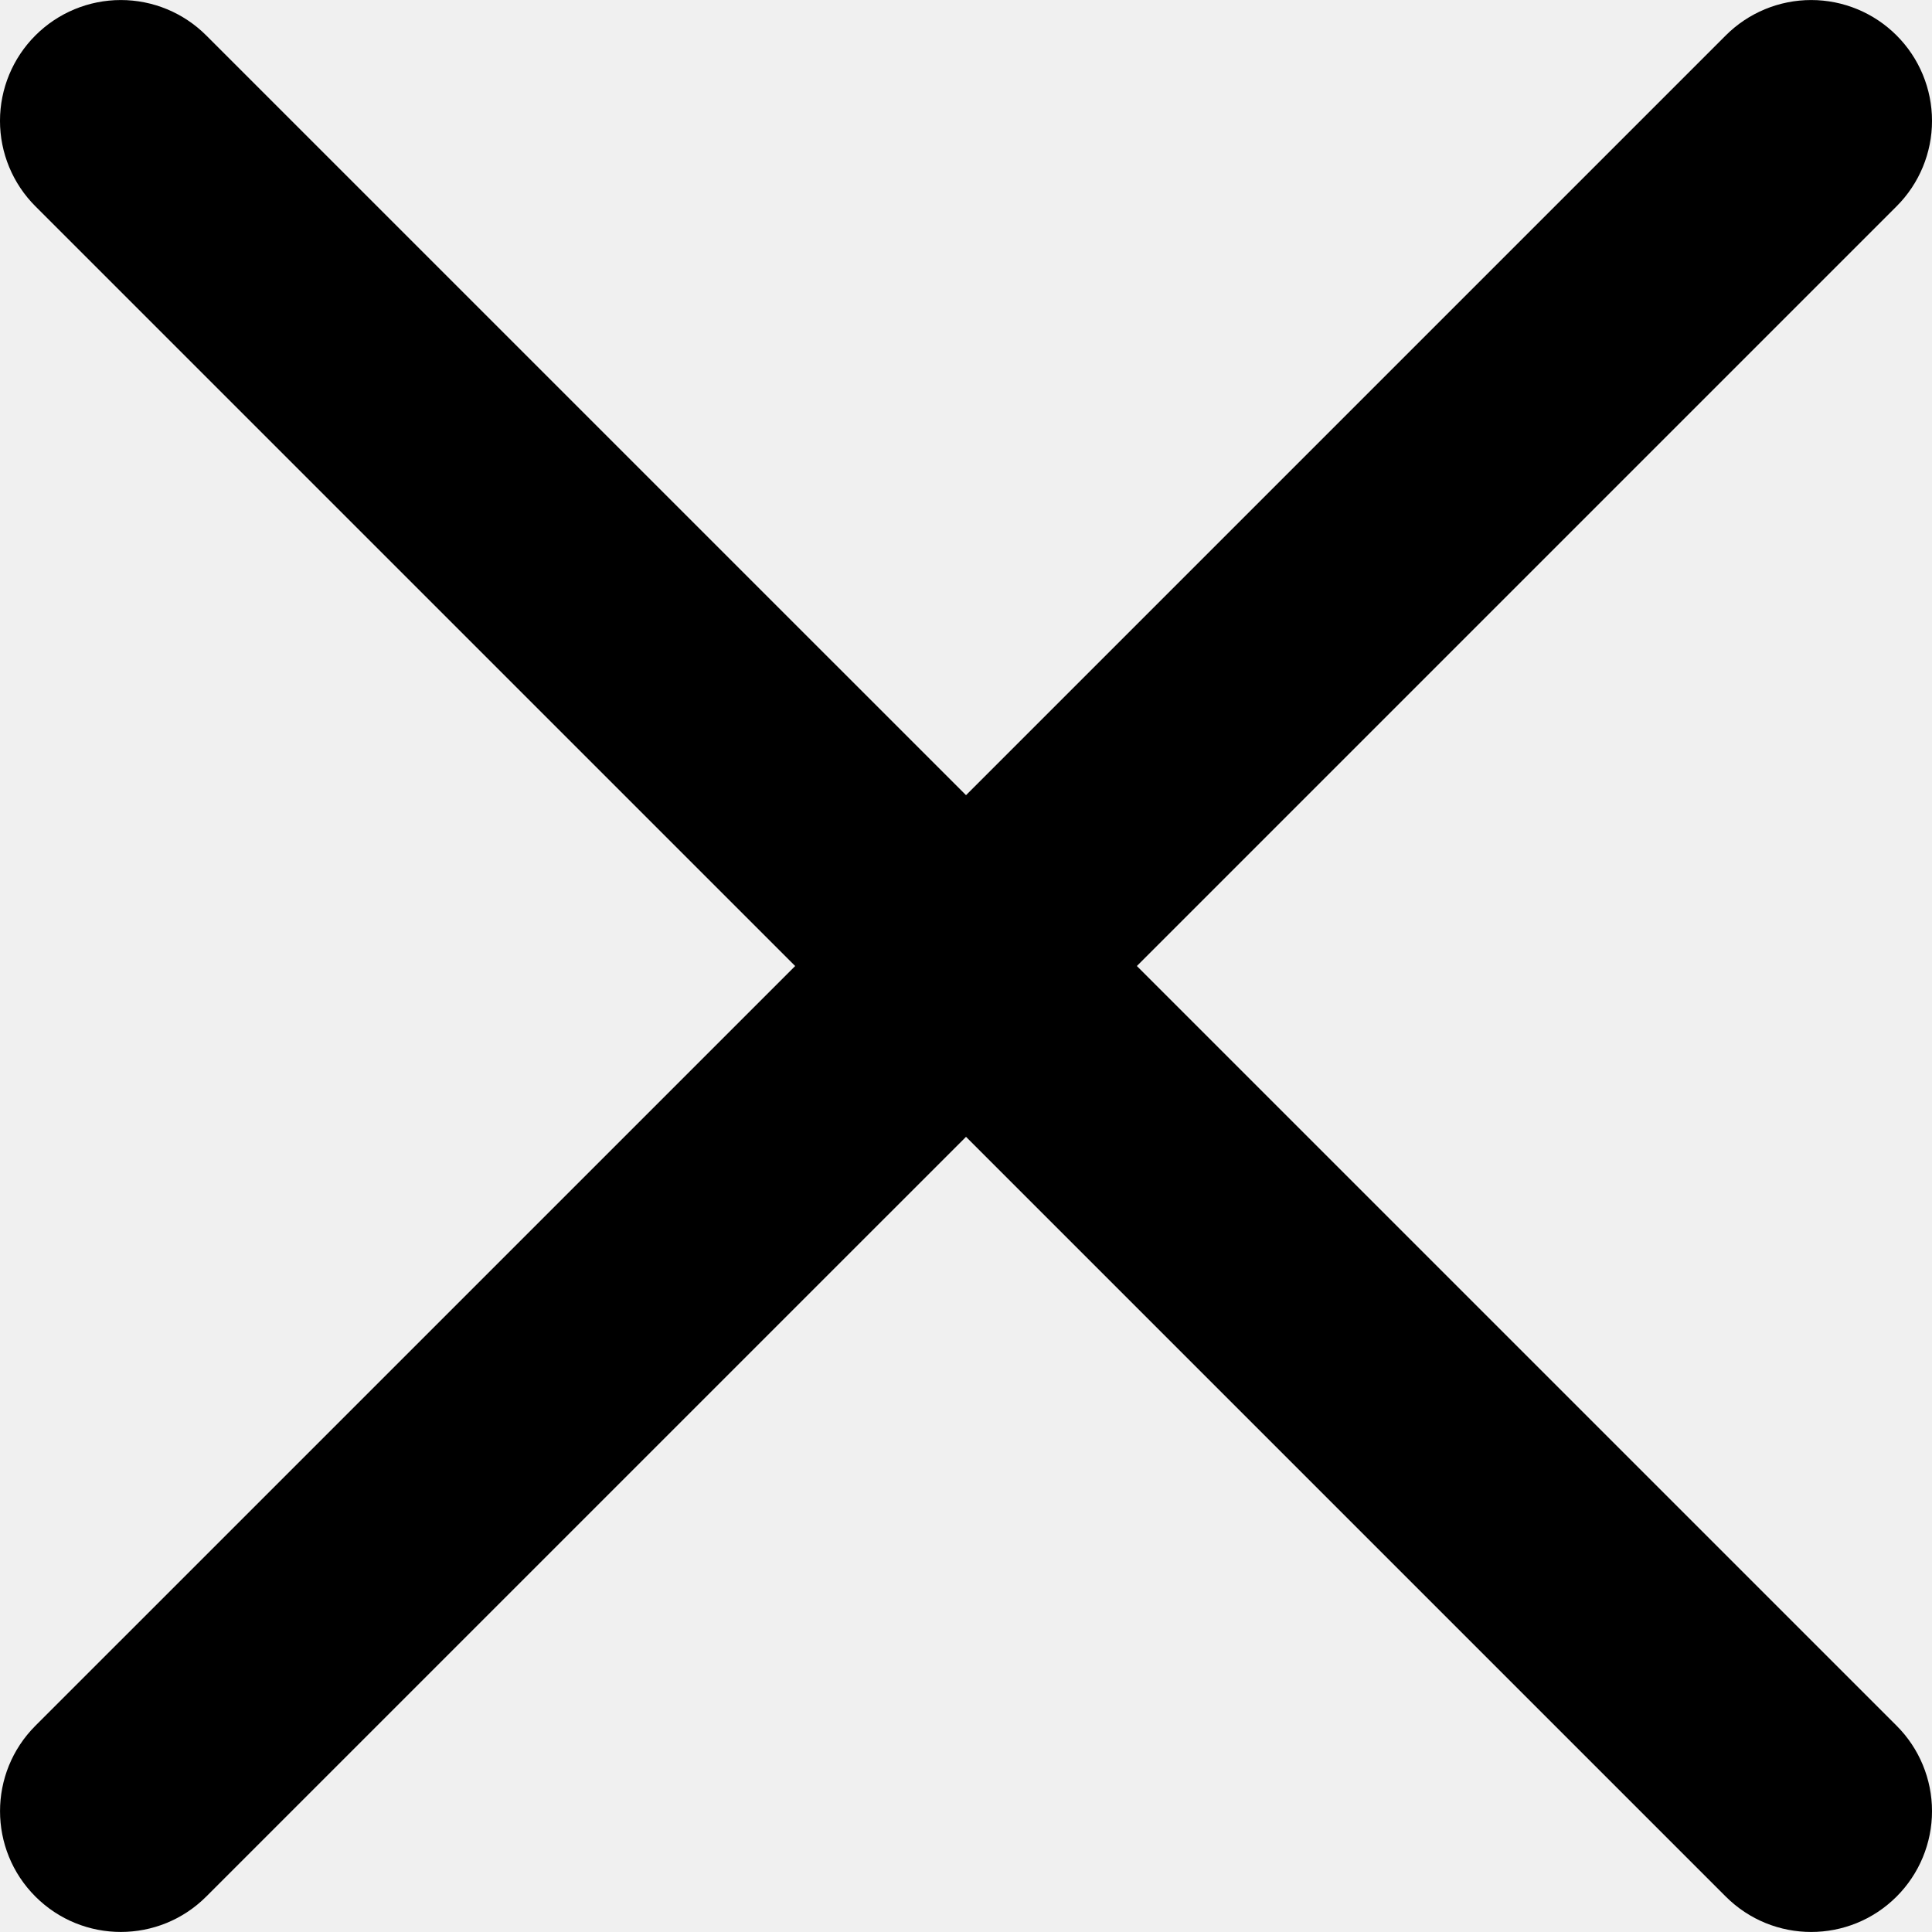
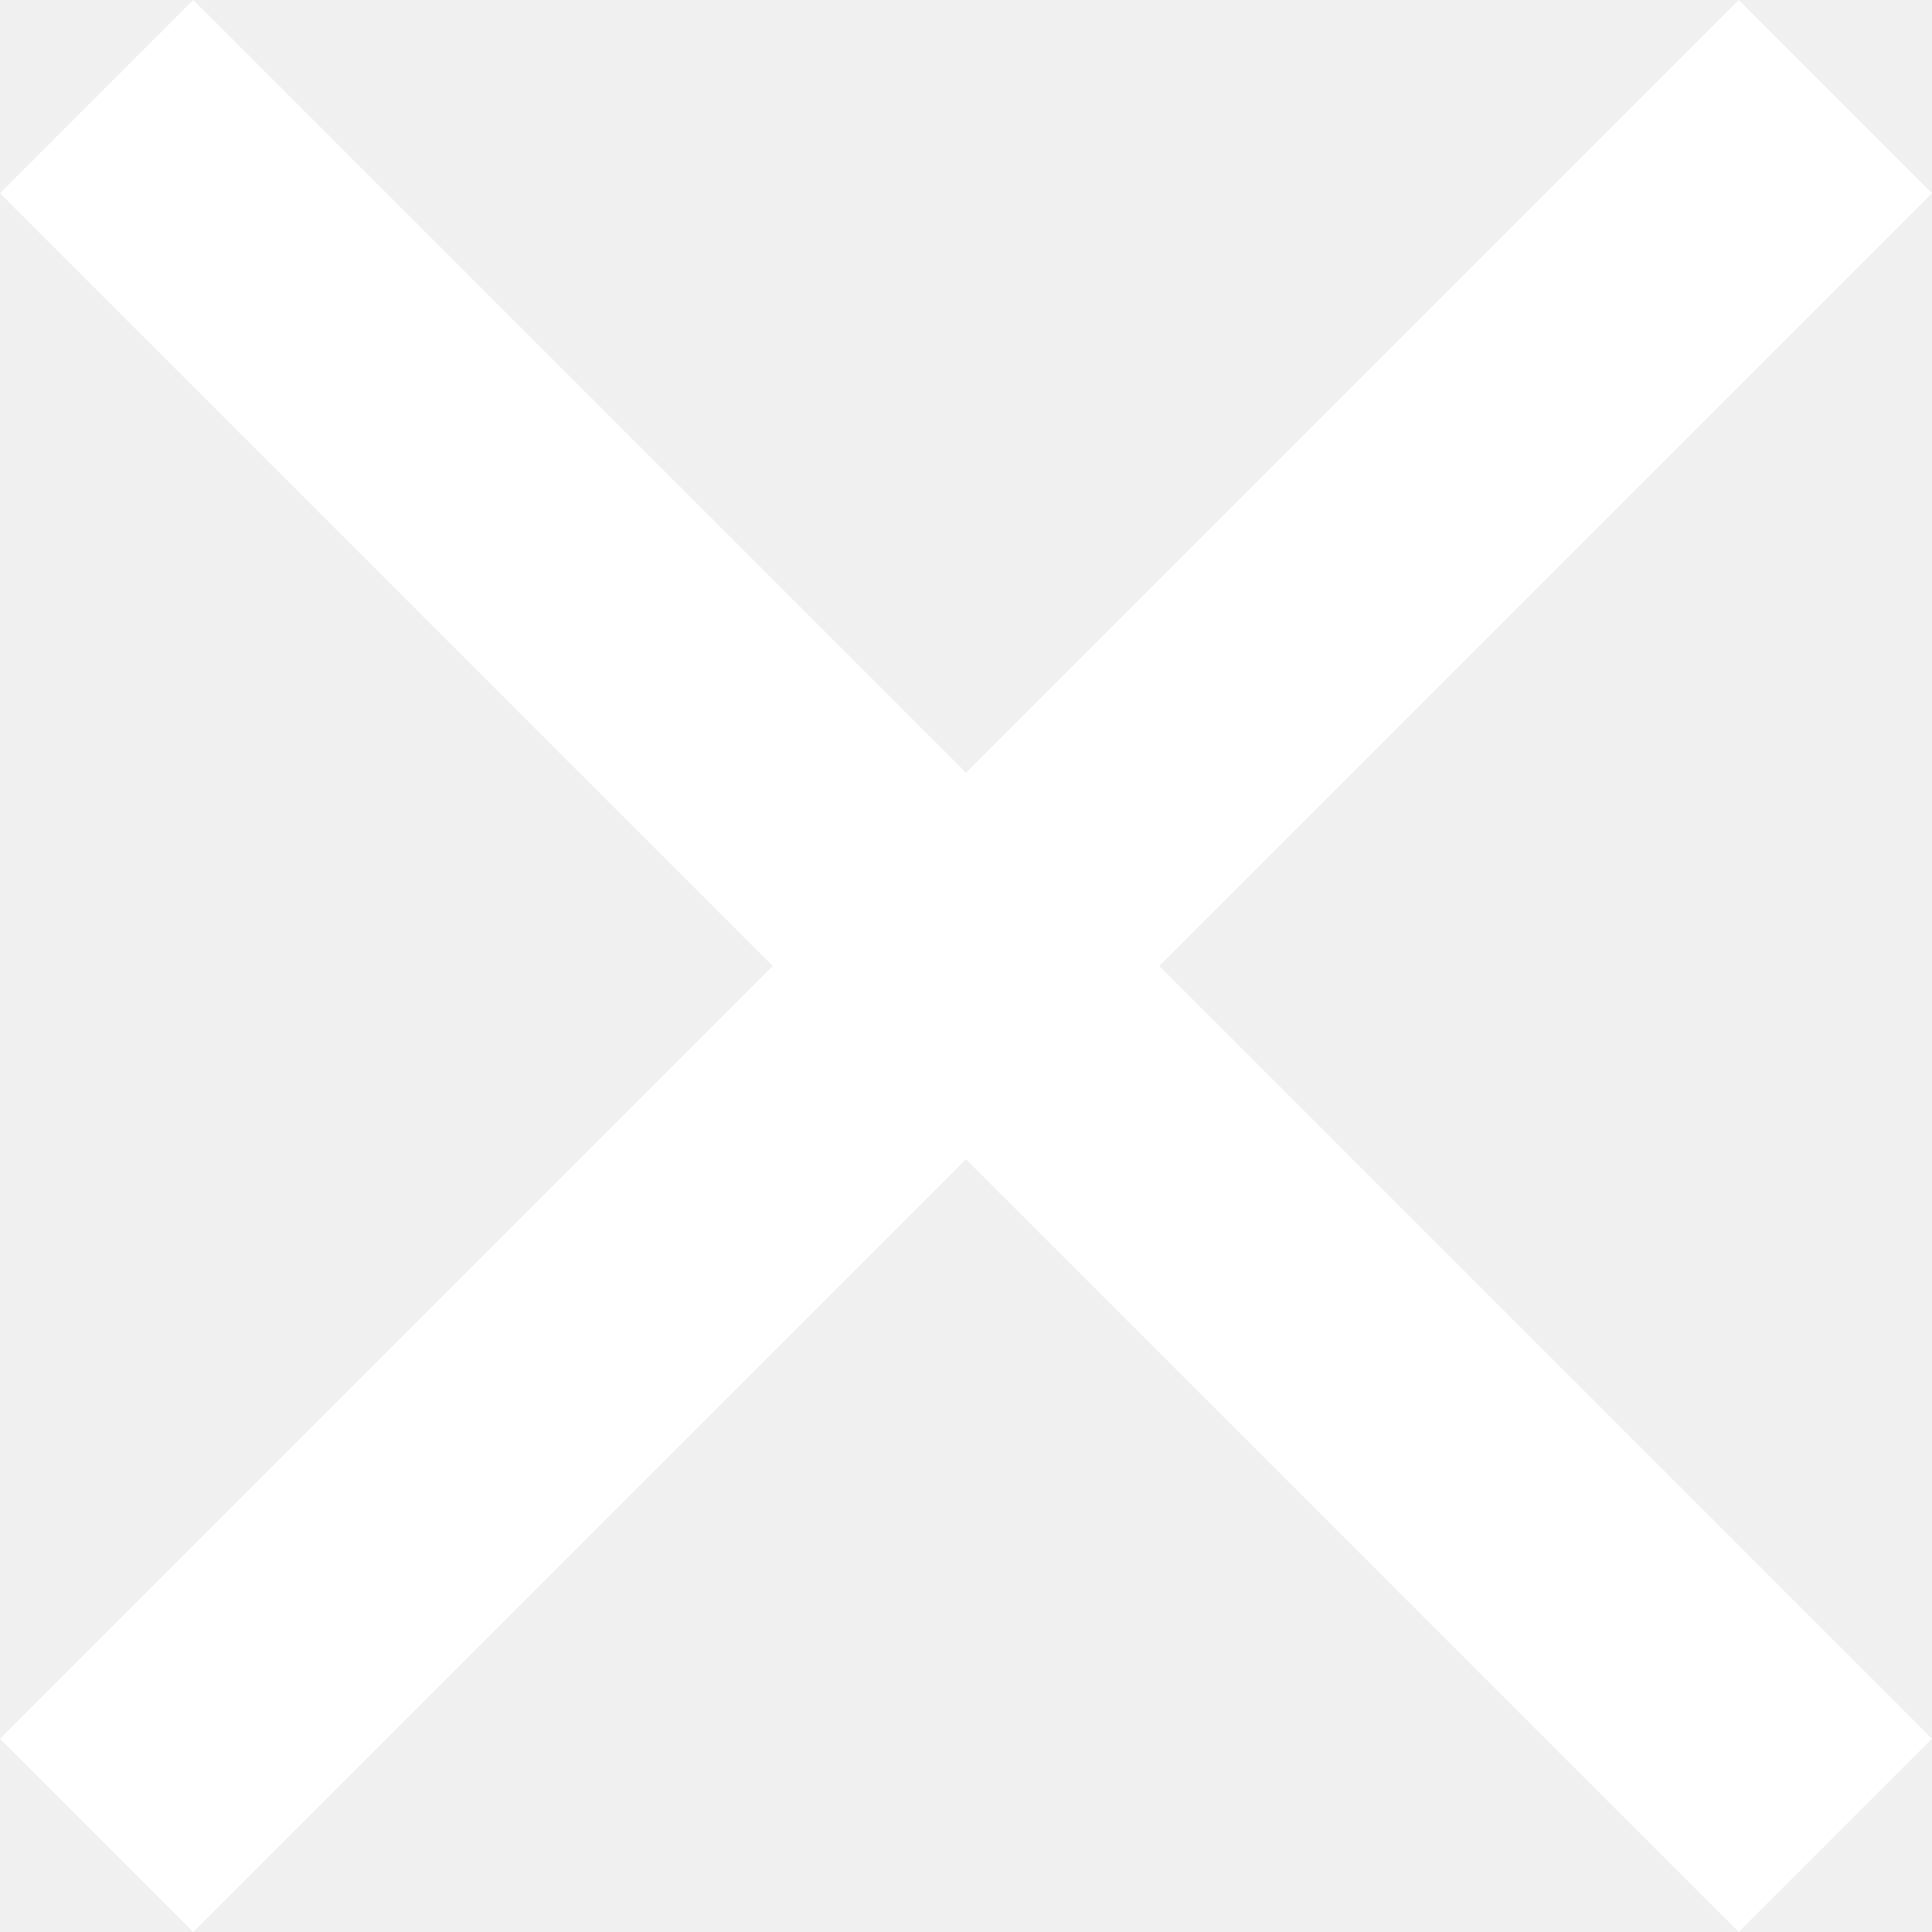
- <svg xmlns="http://www.w3.org/2000/svg" viewBox="0 0 47.971 47.971">
-   <path d="M28.228 23.986L47.092 5.122a2.998 2.998 0 0 0 0-4.242 2.998 2.998 0 0 0-4.242 0L23.986 19.744 5.121.88a2.998 2.998 0 0 0-4.242 0 2.998 2.998 0 0 0 0 4.242l18.865 18.864L.879 42.85a2.998 2.998 0 1 0 4.242 4.241l18.865-18.864L42.85 47.091c.586.586 1.354.879 2.121.879s1.535-.293 2.121-.879a2.998 2.998 0 0 0 0-4.242L28.228 23.986z" />
+ <svg xmlns="http://www.w3.org/2000/svg" width="357" height="357">
+   <path fill="#fff" d="M357 35.7L321.3 0 178.5 142.8 35.7 0 0 35.7l142.8 142.8L0 321.3 35.7 357l142.8-142.8L321.3 357l35.7-35.7-142.8-142.8z" />
</svg>
